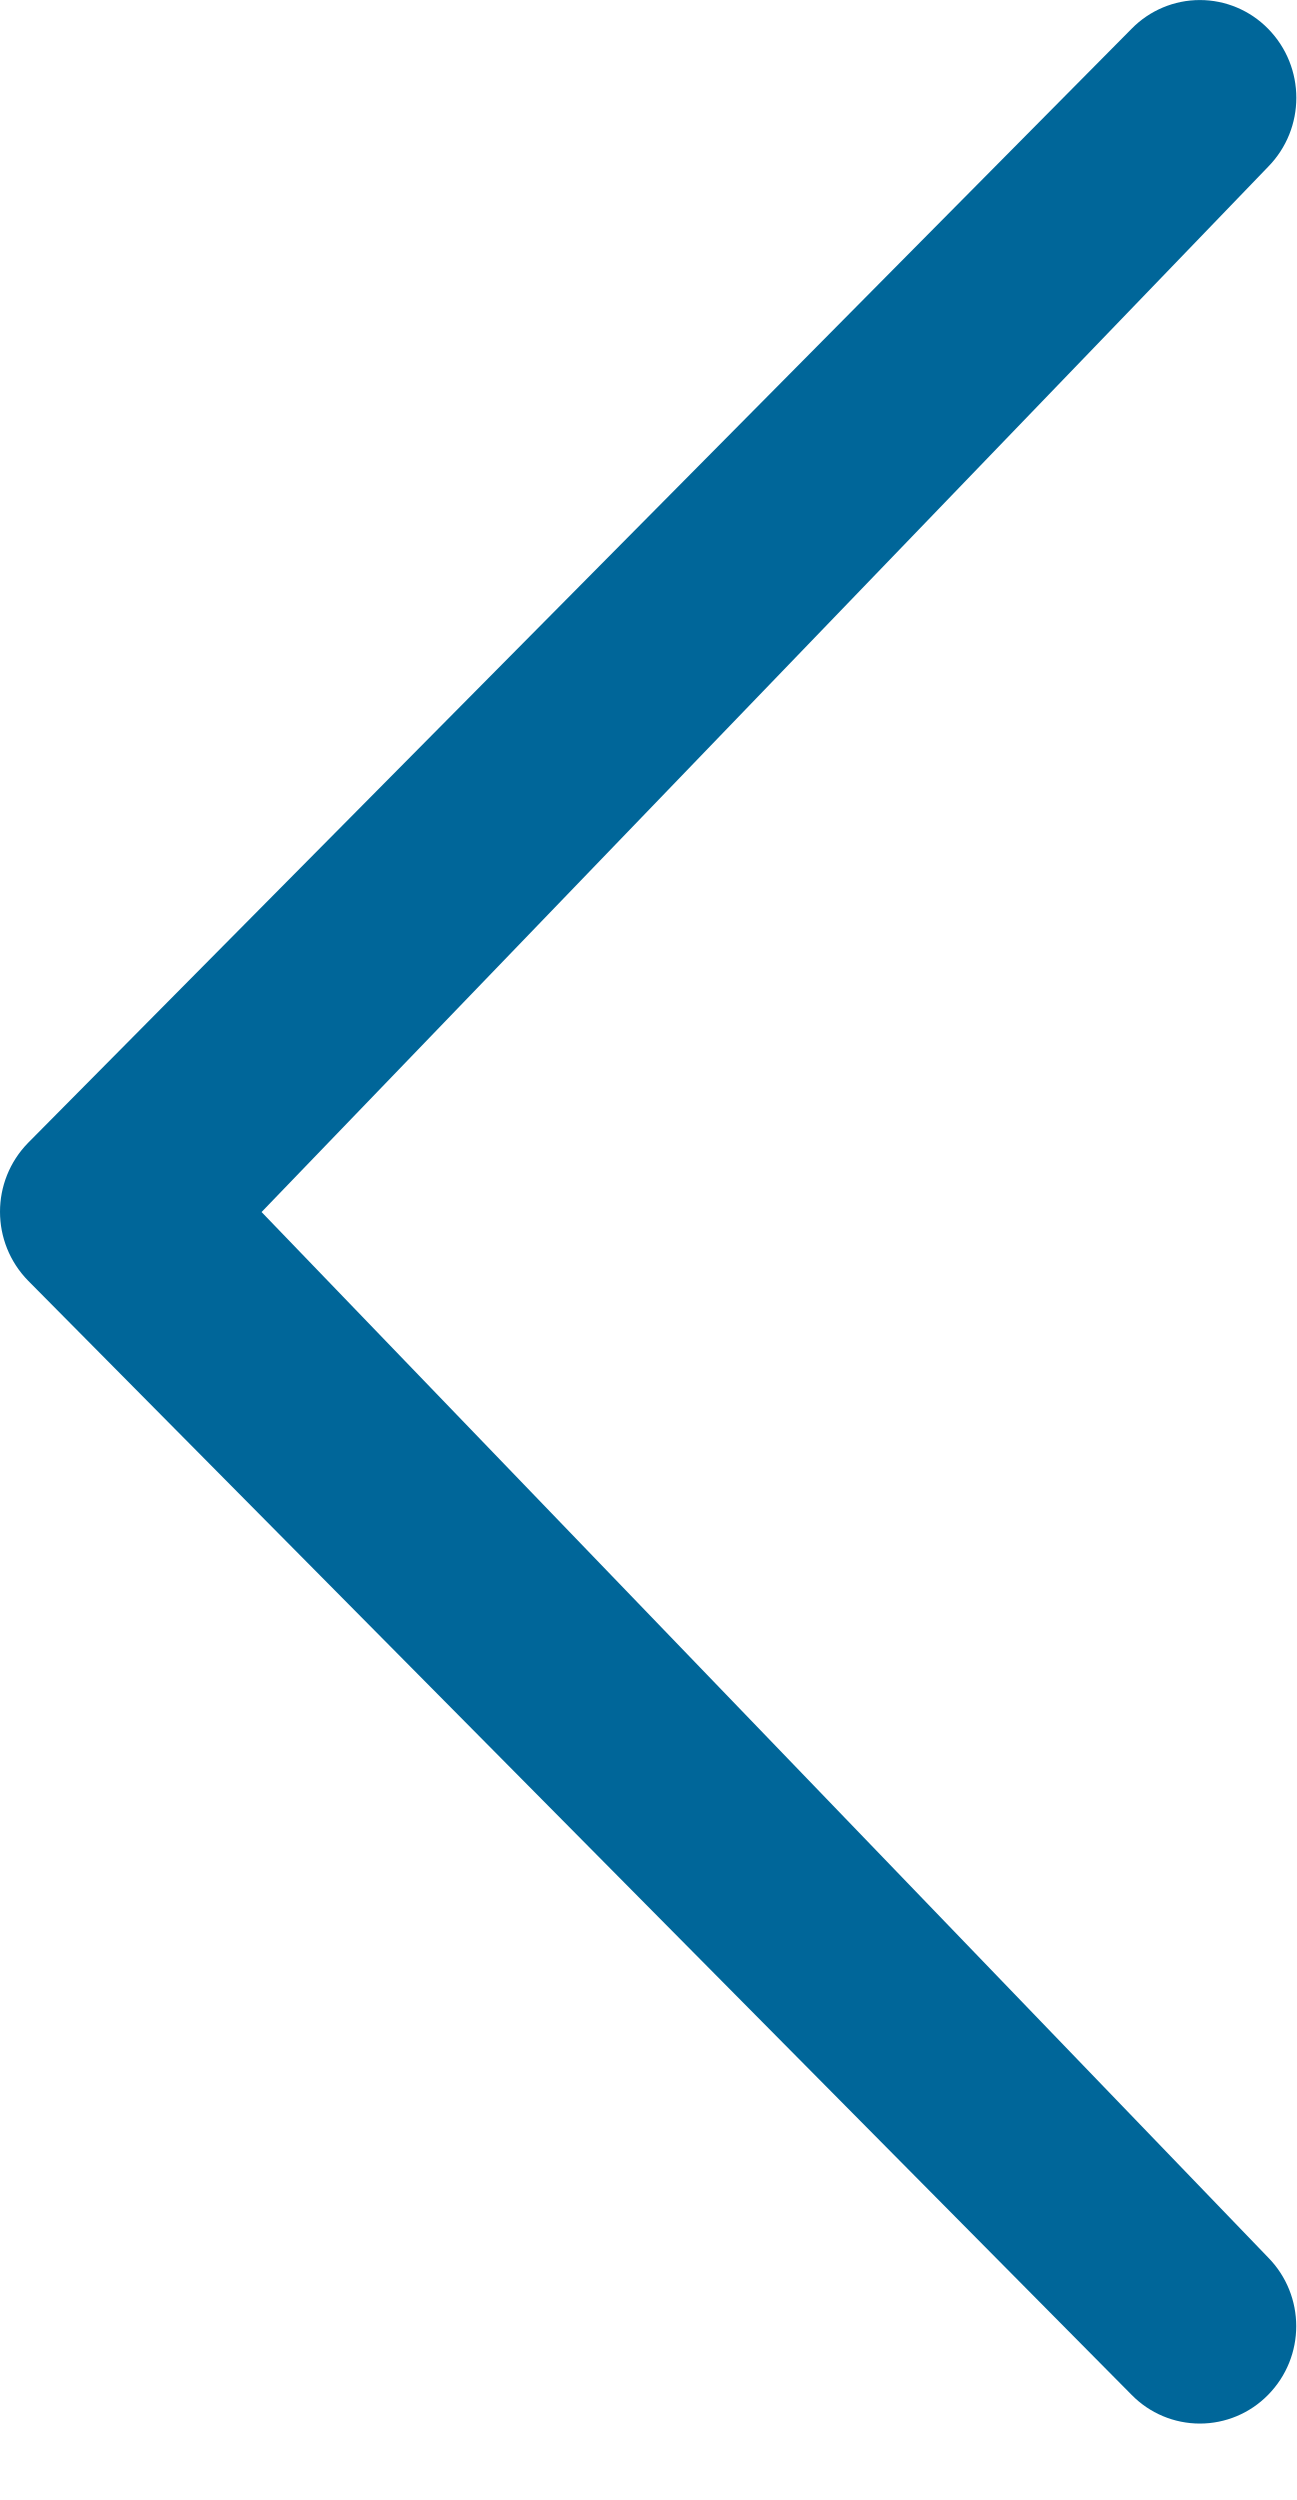
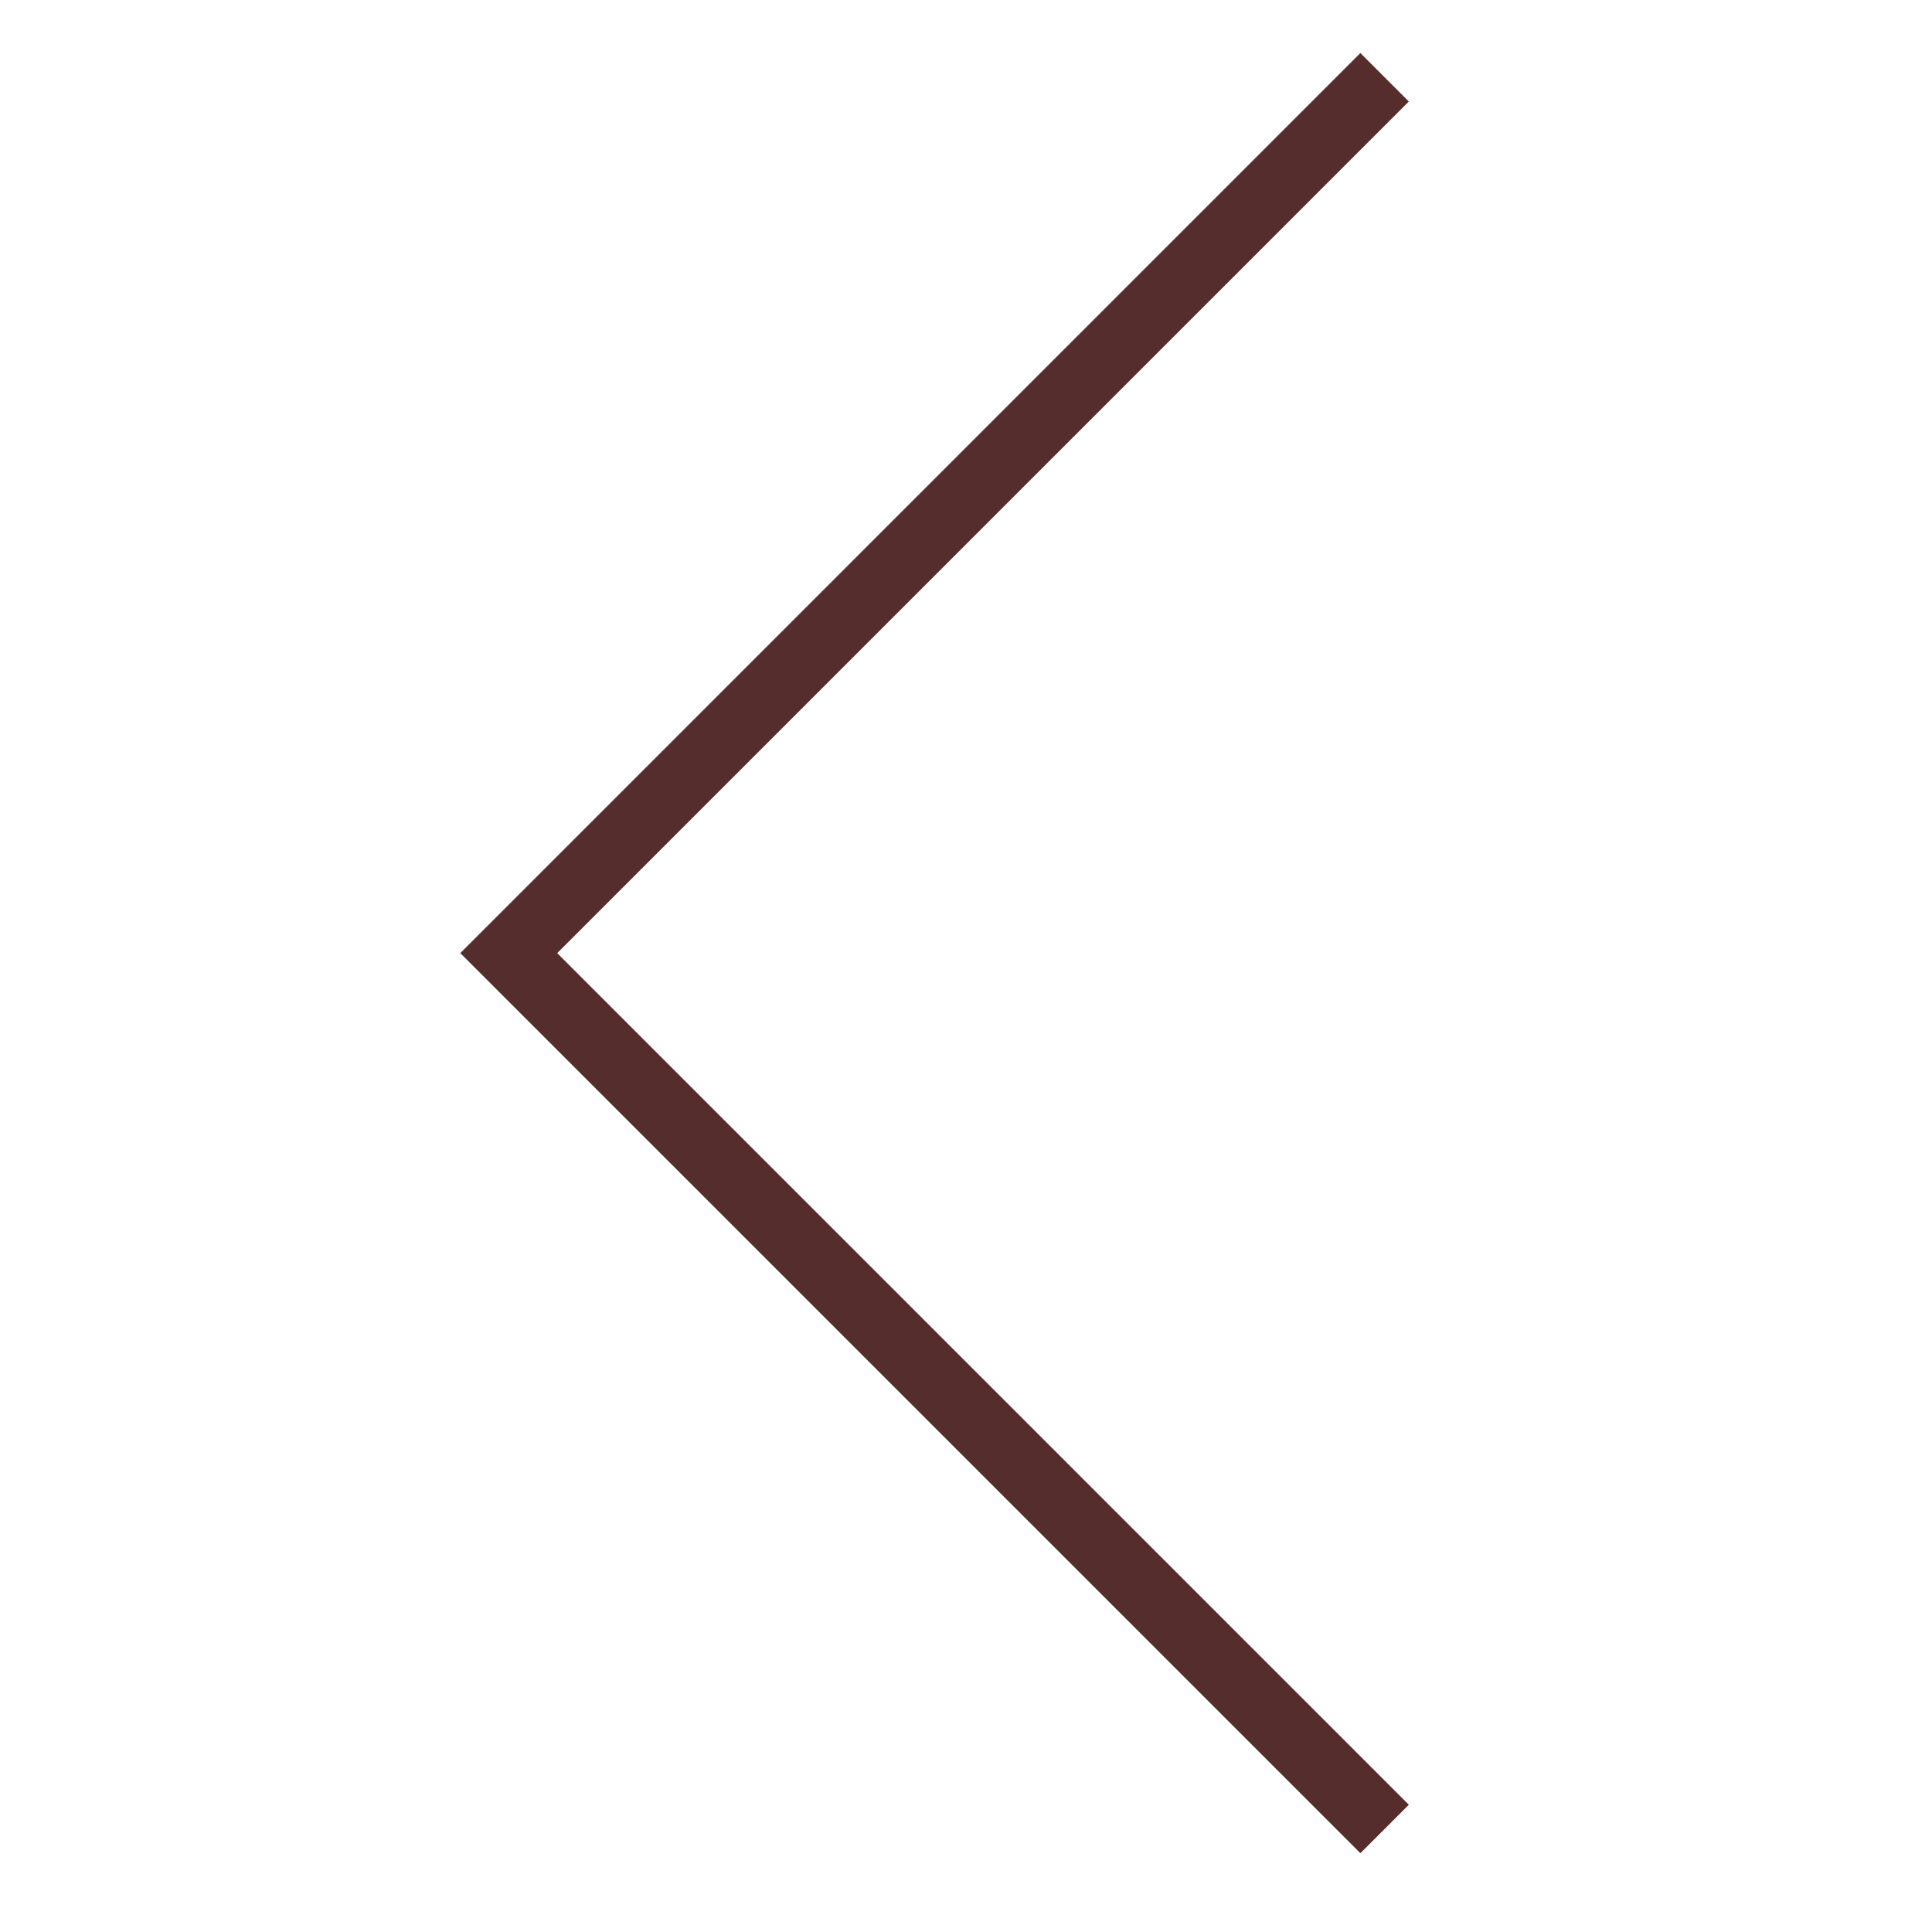
- <svg xmlns="http://www.w3.org/2000/svg" width="14" height="27" viewBox="0 0 14 27">
-   <path d="M13.695 24.38a1.058 1.058 0 0 1 0 1.485 1.031 1.031 0 0 1-1.473 0L.305 13.833a1.065 1.065 0 0 1 0-1.492L12.222.31a1.031 1.031 0 0 1 1.473 0 1.064 1.064 0 0 1 0 1.492L2.825 13.09l10.87 11.29z" fill="#069" fill-rule="evenodd" />
+ <svg xmlns="http://www.w3.org/2000/svg" id="Layer_1" width="30" height="30" viewBox="0 0 30 30">
+   <style>.st0{fill:none;stroke:#552d2d;stroke-width:1.064;stroke-miterlimit:10}</style>
+   <path class="st0" d="M21.5 1.2L7.9 14.8l13.6 13.6" />
</svg>
